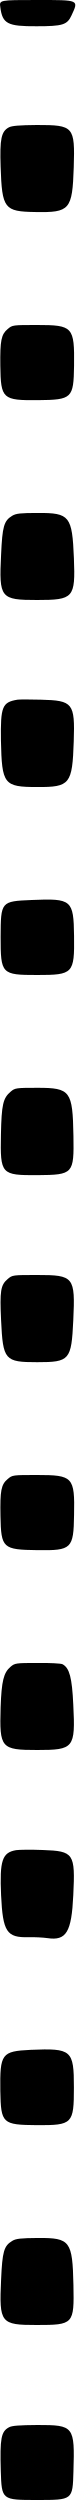
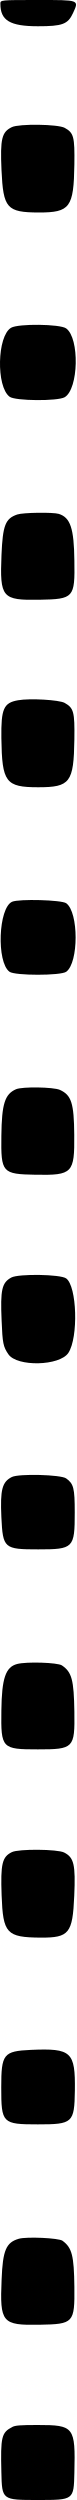
- <svg xmlns="http://www.w3.org/2000/svg" viewBox="0 0 48.172 1600">
-   <g transform="translate(-16.20283,1600) scale(0.1,-0.1)" fill="#000000" stroke="none">
-     <path d="M164 15953 c14 -105 46 -122 232 -121 168 0 196 9 224 70 46 100 51 98 -221 98 -242 0 -242 0 -235 -47z" />
-     <path d="M219 15185 c-49 -26 -59 -74 -53 -252 9 -269 23 -287 222 -290 221 -4 237 14 246 286 8 262 0 271 -236 271 -113 -1 -160 -5 -179 -15z" />
-     <path d="M211 13894 c-41 -34 -49 -74 -47 -234 3 -213 14 -223 241 -221 218 2 228 12 231 220 3 249 -7 261 -236 261 -156 0 -159 0 -189 -26z" />
-     <path d="M240 12699 c-53 -32 -63 -68 -71 -249 -14 -278 -4 -290 230 -290 234 0 246 13 236 268 -11 269 -27 290 -230 289 -112 0 -140 -3 -165 -18z" />
-     <path d="M274 11522 c-98 -16 -109 -44 -106 -261 6 -281 18 -298 232 -298 210 -1 225 18 234 293 8 244 -5 261 -210 266 -72 2 -139 2 -150 0z" />
-     <path d="M365 10240 c-197 -8 -198 -10 -199 -235 0 -239 5 -245 234 -245 230 0 239 9 236 250 -3 231 -15 241 -271 230z" />
-     <path d="M231 9014 c-50 -42 -59 -83 -63 -275 -5 -255 1 -261 234 -260 229 2 234 8 230 251 -5 288 -19 308 -230 308 -136 0 -144 -1 -171 -24z" />
-     <path d="M211 7814 c-45 -38 -51 -76 -42 -264 12 -255 23 -268 231 -268 208 0 219 13 231 268 13 279 4 290 -231 290 -156 0 -159 0 -189 -26z" />
-     <path d="M211 6534 c-42 -35 -49 -75 -46 -236 4 -207 14 -216 238 -219 217 -3 230 9 233 225 5 243 -7 256 -236 256 -156 0 -159 0 -189 -26z" />
-     <path d="M230 5333 c-45 -38 -58 -91 -64 -260 -8 -261 2 -273 234 -273 235 0 245 12 231 290 -8 173 -24 235 -69 259 -9 5 -82 9 -160 8 -137 0 -145 -1 -172 -24z" />
-     <path d="M265 4159 c-89 -15 -106 -66 -96 -289 11 -234 36 -272 176 -268 39 1 93 -2 121 -6 120 -18 154 38 165 274 13 269 4 283 -196 290 -74 3 -150 2 -170 -1z" />
-     <path d="M358 2881 c-186 -9 -197 -24 -194 -263 4 -209 13 -217 234 -219 228 -1 237 8 237 241 0 240 -14 252 -277 241z" />
-     <path d="M240 1658 c-53 -32 -63 -67 -71 -248 -13 -278 -3 -290 227 -290 237 0 241 5 236 255 -6 283 -21 303 -226 302 -112 -1 -142 -4 -166 -19z" />
-     <path d="M219 465 c-50 -27 -58 -71 -52 -279 6 -186 6 -186 233 -186 227 0 227 0 232 182 9 291 3 298 -230 298 -117 -1 -164 -4 -183 -15z" />
+ <svg xmlns="http://www.w3.org/2000/svg" viewBox="0 0 60.833 2000">
+   <g transform="translate(-19.70679,2000) scale(0.1,-0.1)" fill="#000000" stroke="none">
+     <path d="M200 19970 c0 -134 77 -180 301 -180 195 0 239 16 280 105 49 107 54 105 -281 105 -300 0 -300 0 -300 -30z" />
+     <path d="M292 18983 c-81 -39 -94 -93 -83 -343 14 -307 42 -339 299 -340 249 0 279 40 284 385 3 221 -5 252 -77 292 -53 30 -366 34 -423 6z" />
+     <path d="M286 17378 c-112 -65 -121 -471 -12 -552 45 -34 384 -36 440 -4 112 65 121 473 12 551 -49 35 -382 39 -440 5z" />
+     <path d="M335 15884 c-95 -32 -116 -86 -126 -323 -14 -343 4 -364 304 -359 274 5 284 15 279 313 -3 259 -32 345 -125 374 -45 14 -287 11 -332 -5z" />
+     <path d="M342 14398 c-116 -20 -137 -68 -134 -303 5 -354 34 -393 295 -393 255 0 284 38 289 383 3 220 -5 251 -78 292 -44 24 -277 38 -372 21z" />
+     <path d="M294 12786 c-110 -49 -126 -483 -21 -560 43 -32 410 -32 454 0 100 73 100 475 0 548 -37 27 -379 36 -433 12z" />
+     <path d="M325 11286 c-89 -39 -114 -116 -117 -371 -4 -298 6 -308 275 -313 294 -5 311 13 308 319 -2 255 -23 318 -115 360 -52 23 -301 27 -351 5z" />
+     <path d="M288 9780 c-76 -41 -89 -97 -78 -345 7 -181 13 -209 54 -269 69 -102 411 -94 480 11 81 123 69 534 -18 596 -46 33 -380 38 -438 7z" />
+     <path d="M292 8184 c-78 -39 -94 -101 -84 -321 12 -250 21 -258 295 -258 282 0 292 10 292 295 0 196 -9 230 -69 273 -42 30 -378 39 -434 11z" />
+     <path d="M334 6688 c-92 -24 -123 -114 -126 -373 -4 -302 3 -310 292 -310 287 0 296 10 292 300 -4 256 -20 318 -100 372 -35 23 -283 31 -358 11z" />
+     <path d="M292 5183 c-78 -38 -91 -94 -82 -345 11 -306 39 -337 313 -339 227 -1 255 34 268 334 11 250 -2 307 -81 347 -53 27 -364 30 -418 3z" />
+     <path d="M445 3601 c-221 -10 -238 -33 -238 -300 0 -287 8 -296 293 -296 279 0 292 12 296 270 4 311 -27 340 -351 326z" />
+     <path d="M348 2090 c-102 -29 -129 -92 -138 -325 -15 -347 3 -368 303 -363 273 5 282 14 279 303 -3 251 -19 313 -95 369 -30 22 -286 34 -349 16z" />
+     <path d="M295 584 c-86 -45 -94 -78 -87 -362 5 -222 5 -222 292 -222 287 0 287 0 292 217 9 369 -2 383 -294 383 -137 0 -179 -3 -203 -16z" />
  </g>
</svg>
